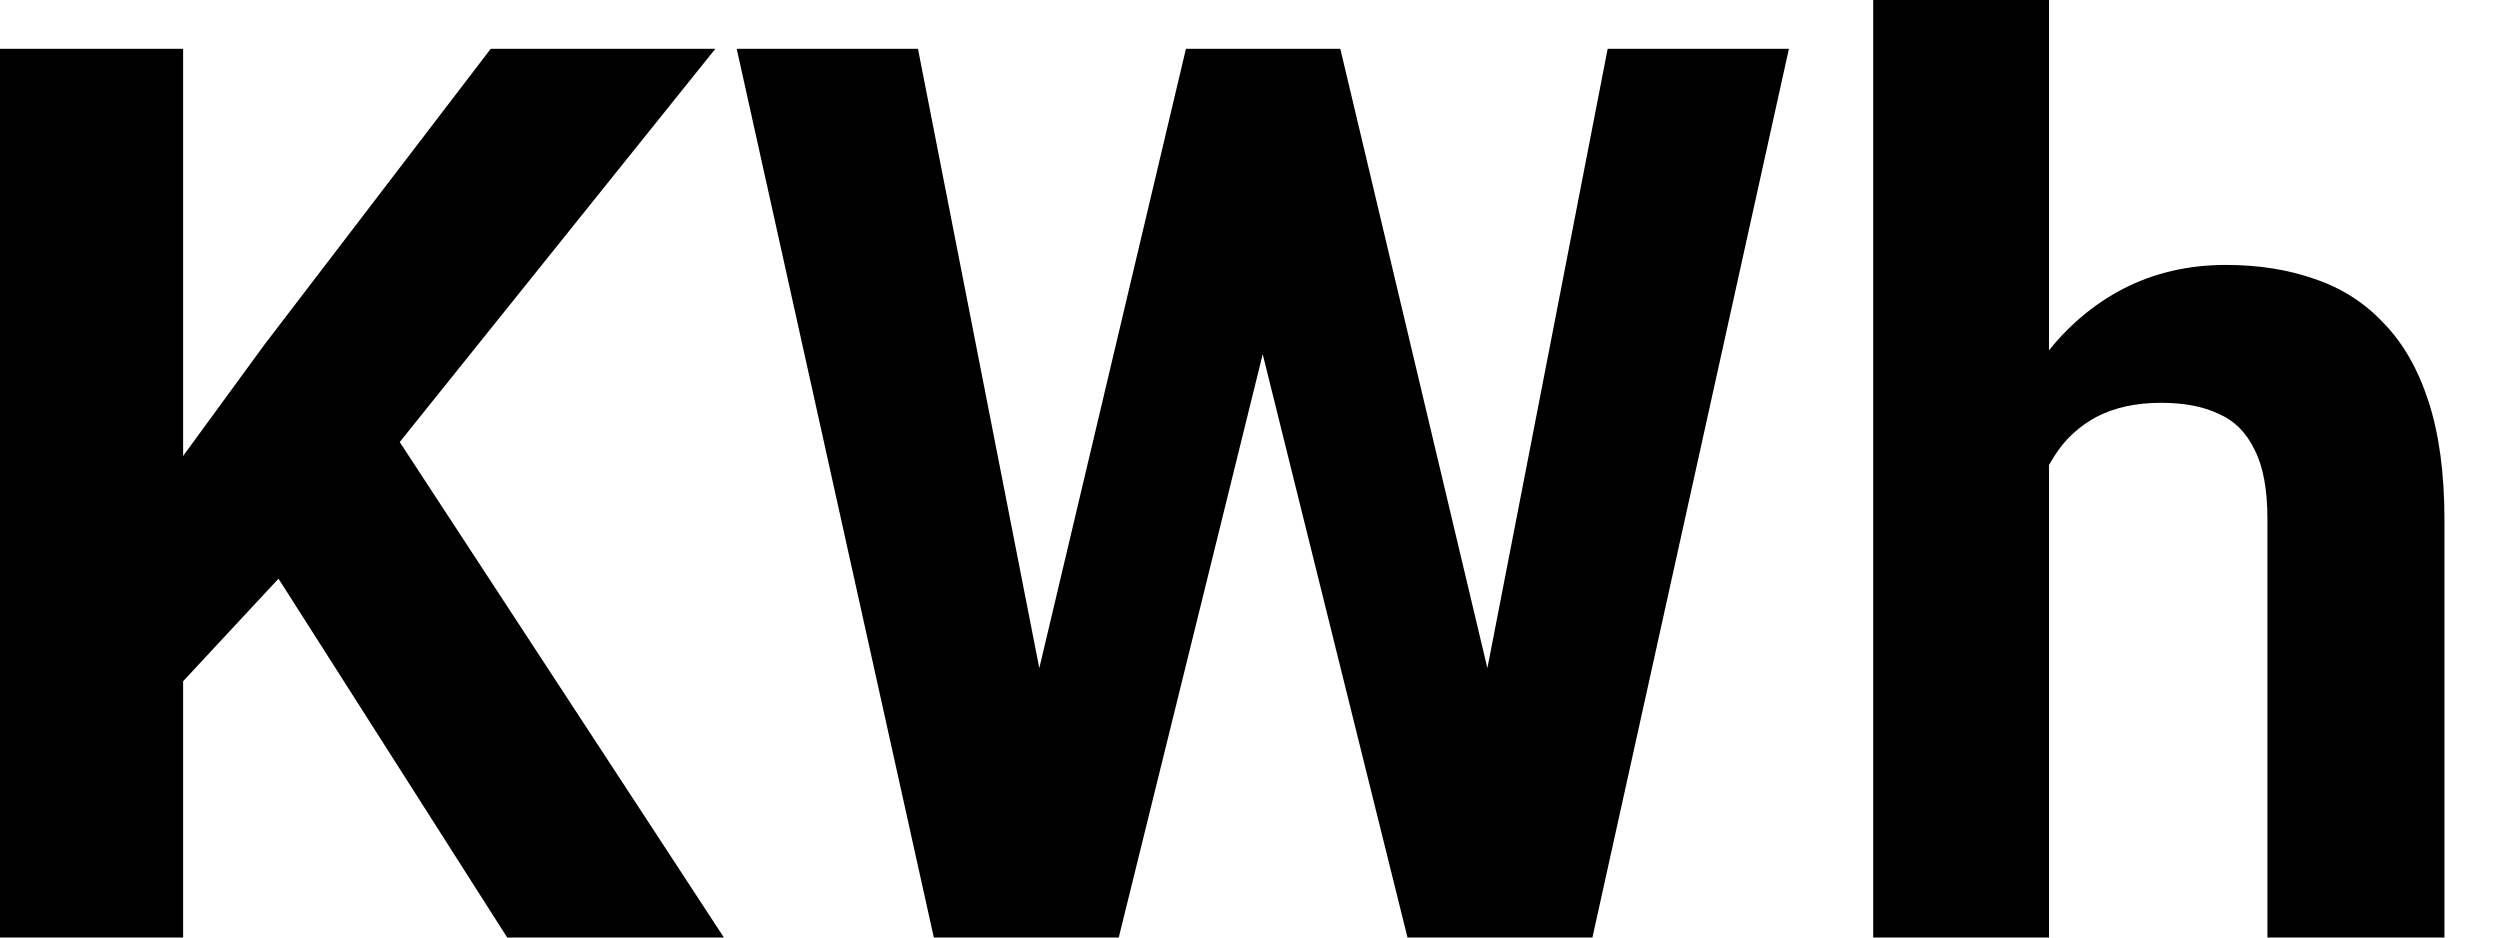
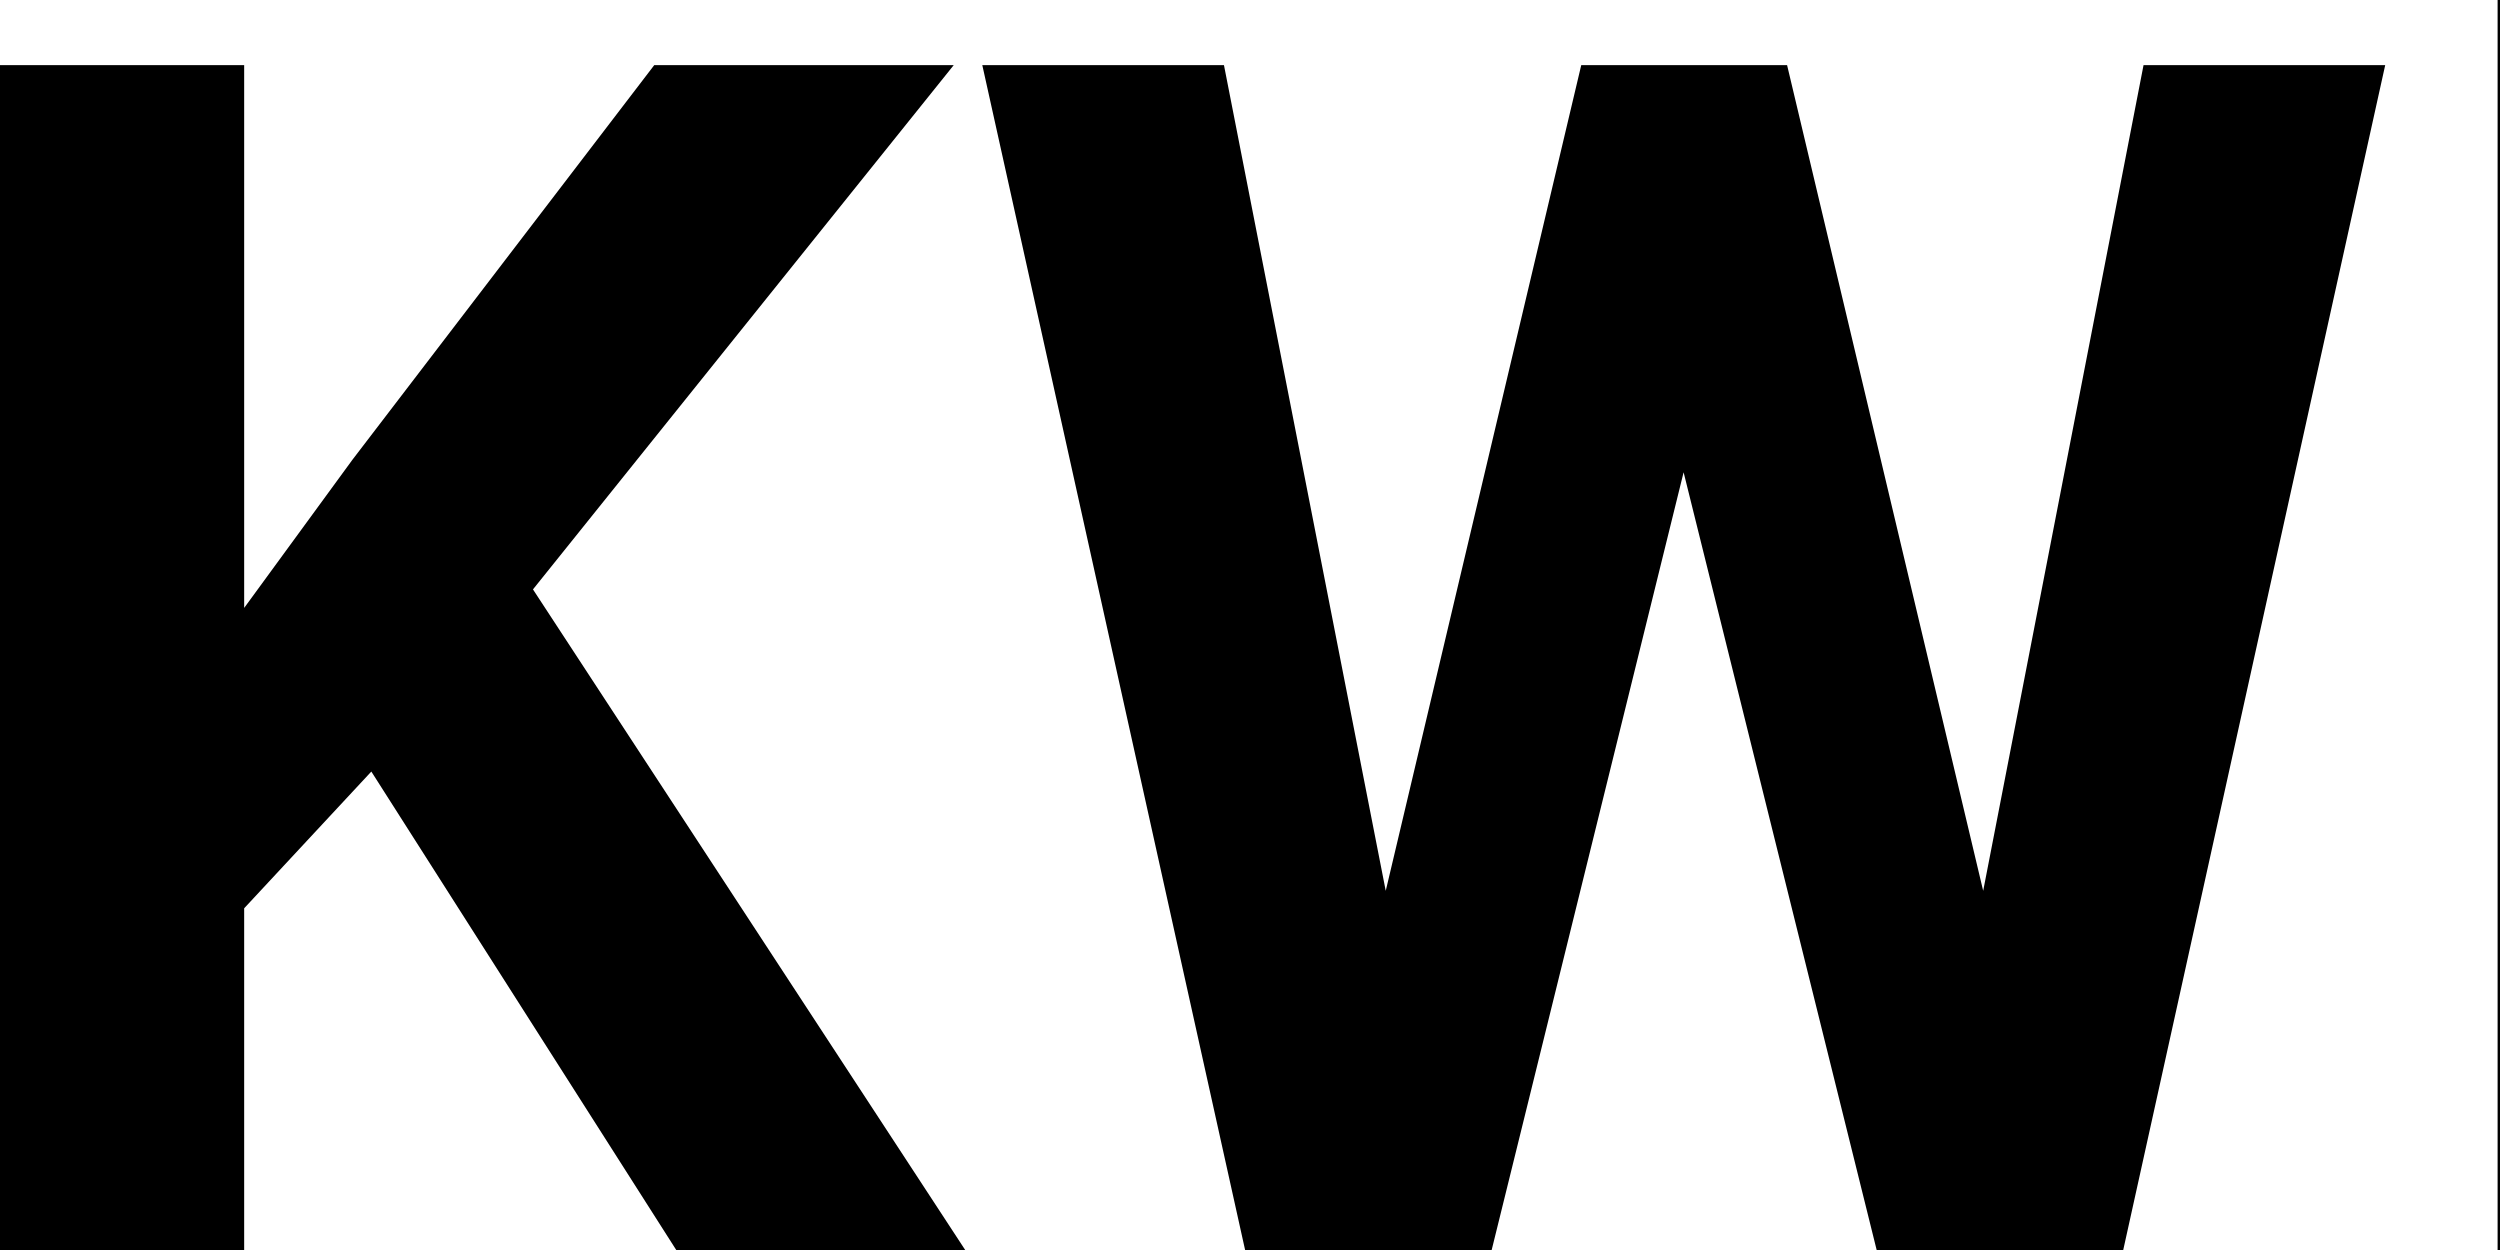
- <svg xmlns="http://www.w3.org/2000/svg" width="32" height="12" viewBox="0 0 32 12" fill="none">
+ <svg xmlns="http://www.w3.org/2000/svg" width="24" height="12" viewBox="0 0 24 12" fill="none">
  <path d="M2.344 0.625V12H0V0.625H2.344ZM9.156 0.625L4.648 6.242L2.047 9.039L1.625 6.82L3.383 4.414L6.281 0.625H9.156ZM6.492 12L3.141 6.742L4.875 5.289L9.266 12H6.492Z" fill="black" />
  <path d="M12.914 10.195L15.18 0.625H16.445L16.734 2.219L14.32 12H12.961L12.914 10.195ZM11.75 0.625L13.625 10.195L13.469 12H11.953L9.43 0.625H11.75ZM18.727 10.156L20.578 0.625H22.898L20.383 12H18.867L18.727 10.156ZM17.156 0.625L19.438 10.234L19.375 12H18.016L15.586 2.211L15.898 0.625H17.156Z" fill="black" />
  <path d="M26.227 0V12H23.977V0H26.227ZM25.906 7.477H25.289C25.294 6.888 25.372 6.346 25.523 5.852C25.674 5.352 25.891 4.919 26.172 4.555C26.453 4.185 26.789 3.898 27.18 3.695C27.576 3.492 28.013 3.391 28.492 3.391C28.909 3.391 29.287 3.451 29.625 3.57C29.969 3.685 30.263 3.872 30.508 4.133C30.758 4.388 30.951 4.724 31.086 5.141C31.221 5.557 31.289 6.062 31.289 6.656V12H29.023V6.641C29.023 6.266 28.969 5.971 28.859 5.758C28.755 5.539 28.602 5.385 28.398 5.297C28.201 5.203 27.956 5.156 27.664 5.156C27.341 5.156 27.065 5.216 26.836 5.336C26.612 5.456 26.432 5.622 26.297 5.836C26.162 6.044 26.062 6.289 26 6.57C25.938 6.852 25.906 7.154 25.906 7.477Z" fill="black" />
</svg>
